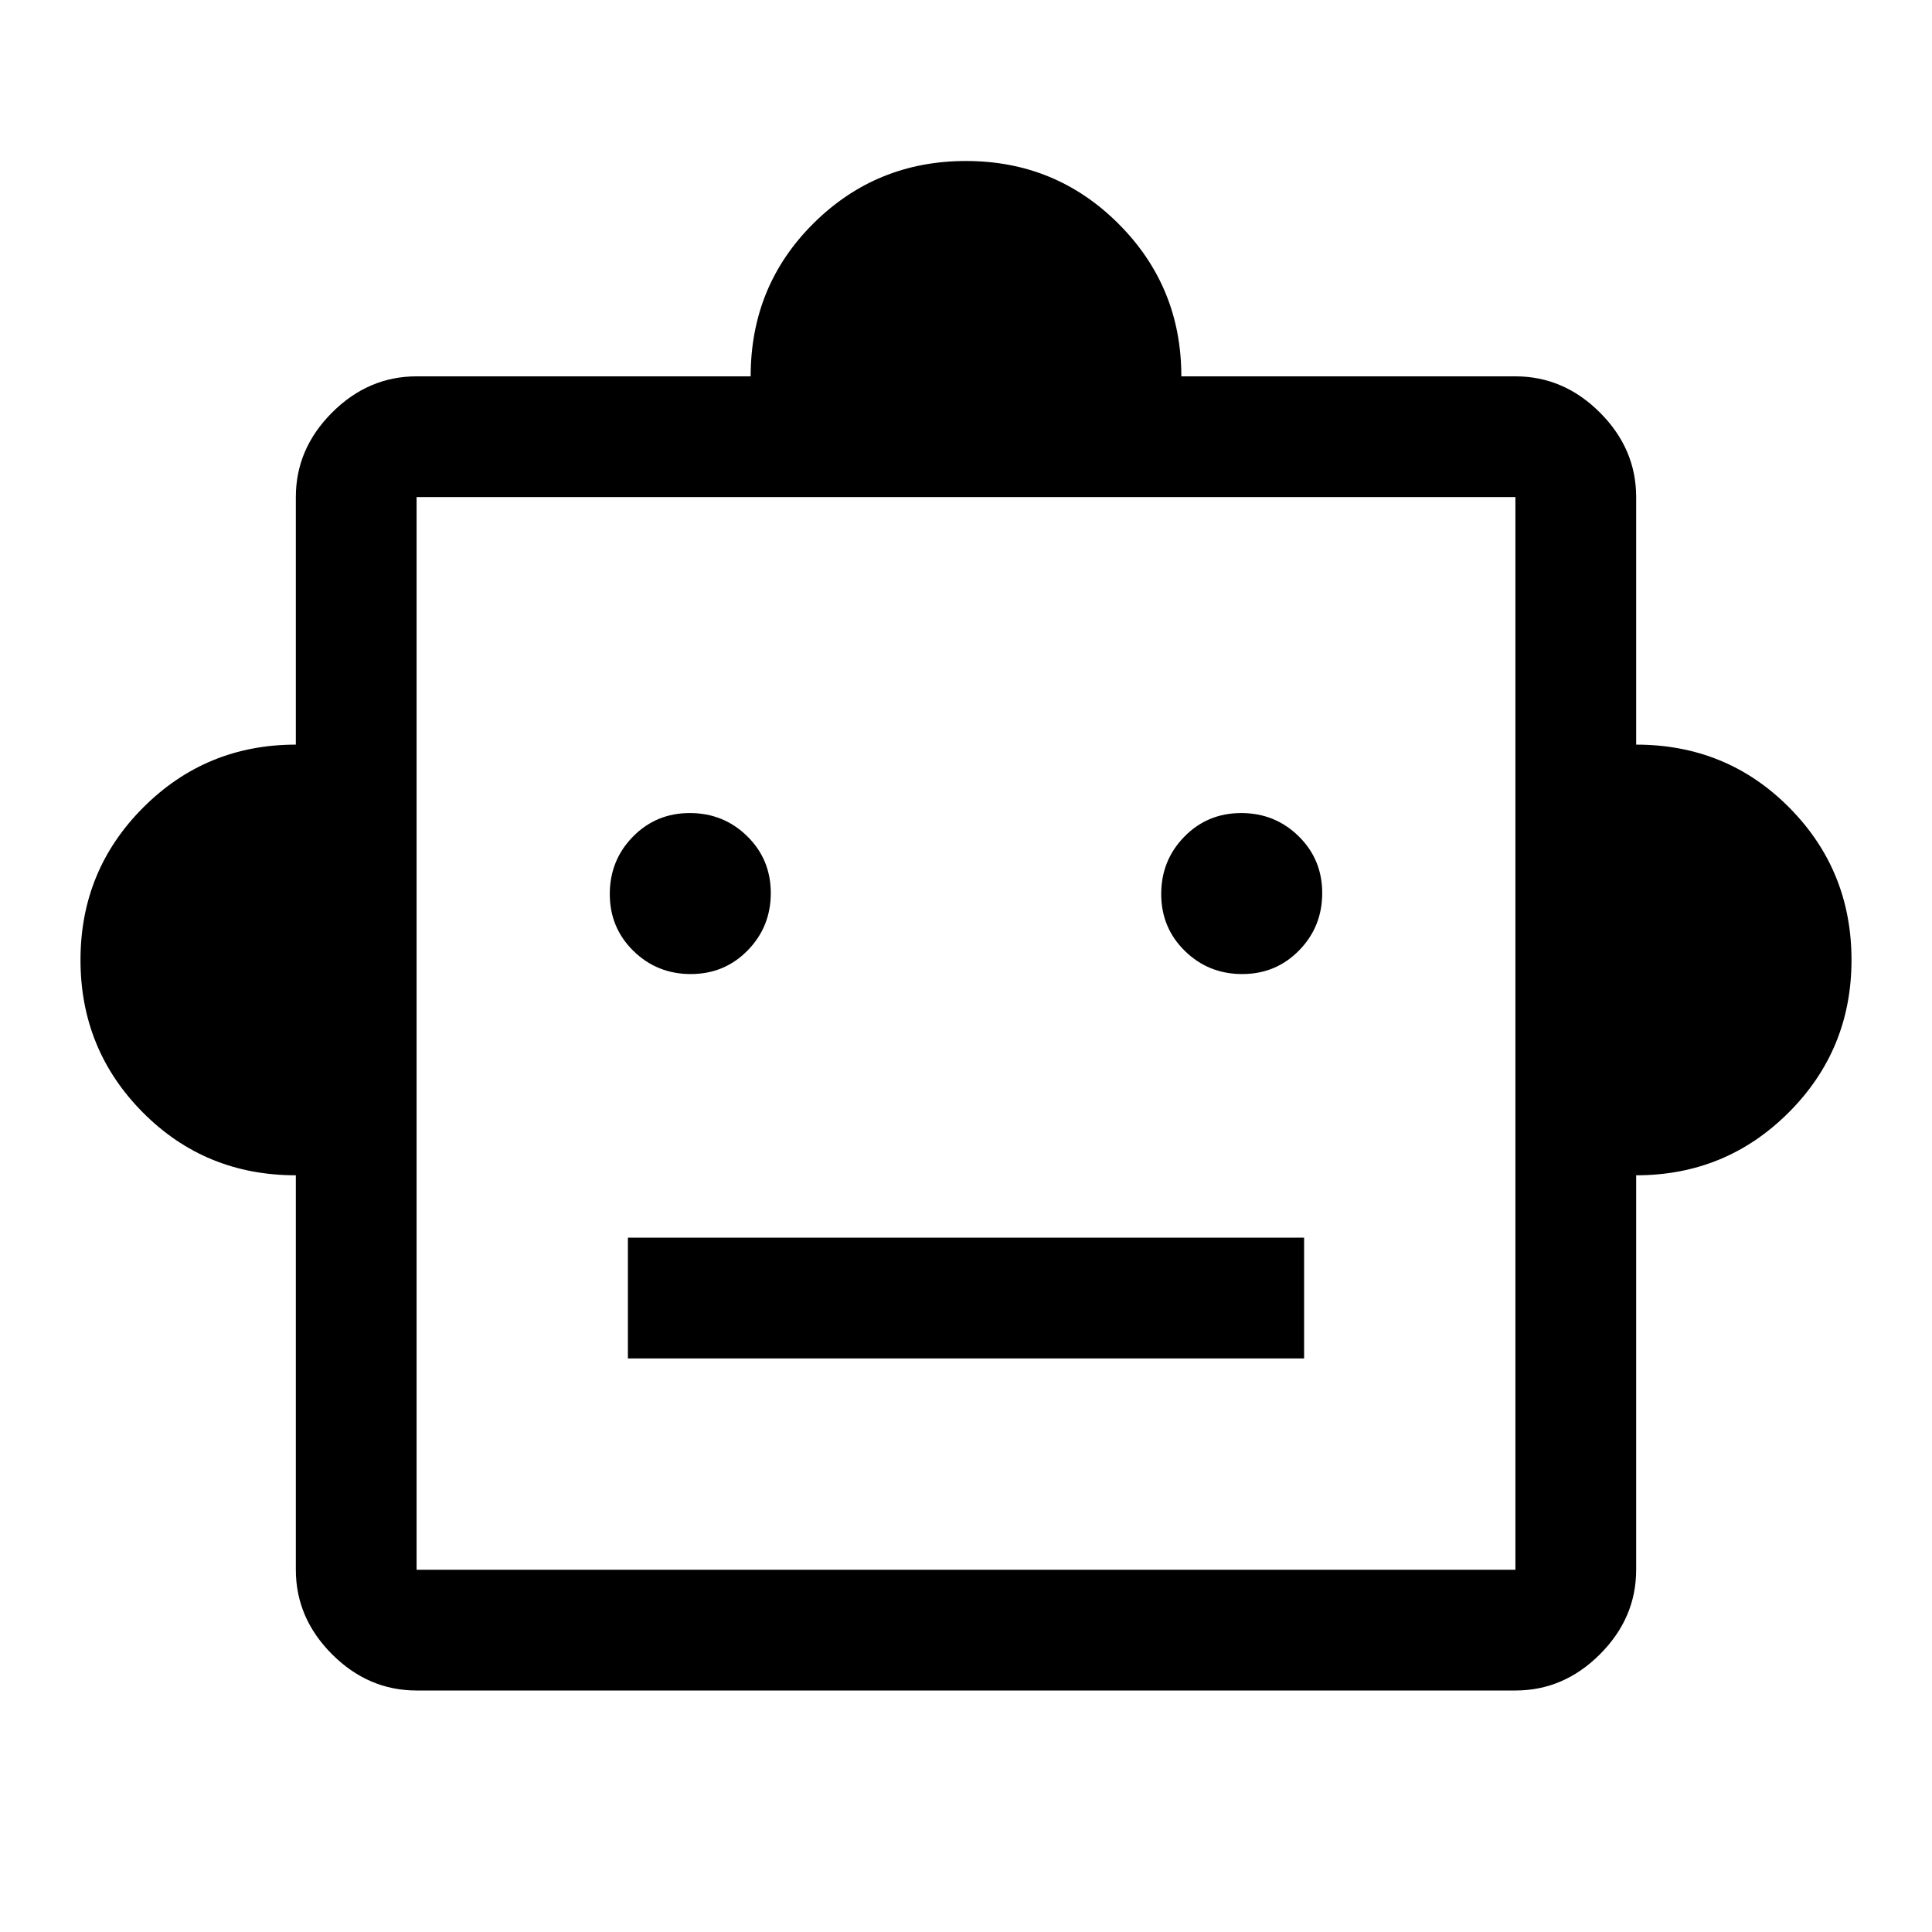
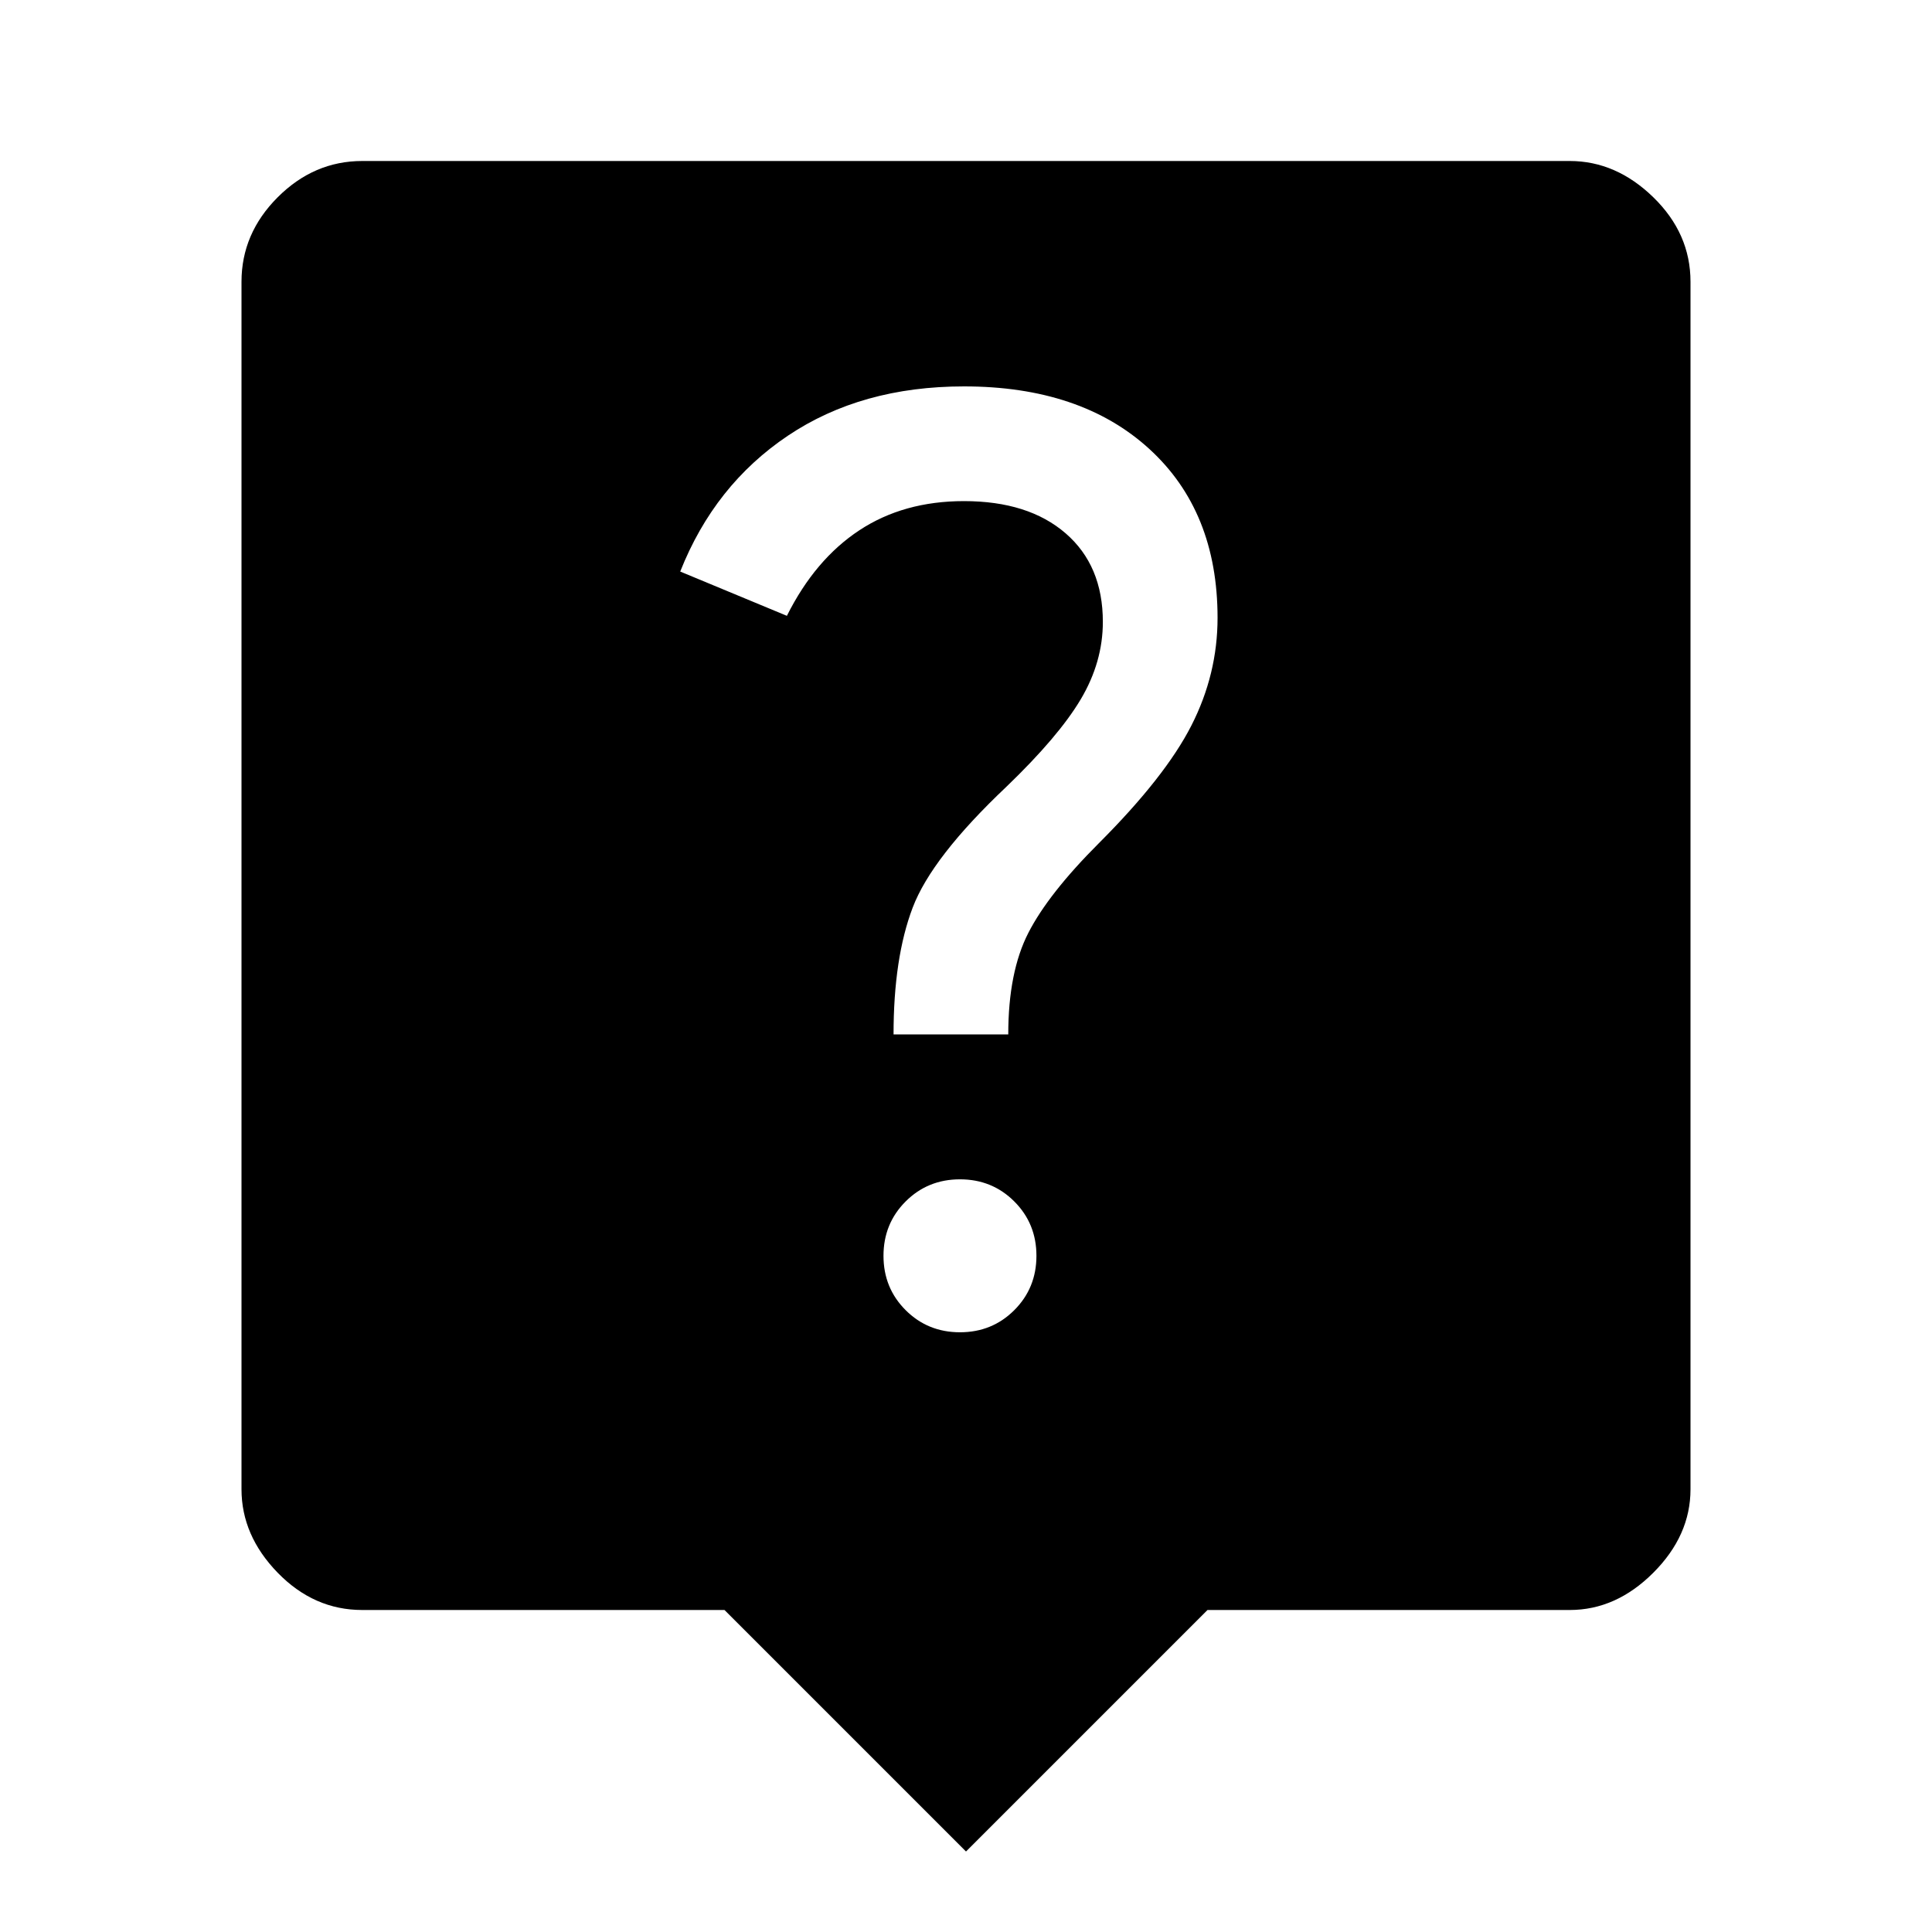
<svg xmlns="http://www.w3.org/2000/svg" height="48" viewBox="0 96 960 960" width="48">
-   <path d="M147 680q-45 0-76-31.208Q40 617.583 40 573t31.208-75.792Q102.417 466 147 466V343q0-24 18-42t42-18h166q0-45 31.208-76 31.209-31 75.792-31t75.792 31.208Q587 238.417 587 283h166q24 0 42 18t18 42v123q45 0 76 31.208 31 31.209 31 75.792t-31.208 75.792Q857.583 680 813 680v196q0 24-18 42t-42 18H207q-24 0-42-18t-18-42V680Zm196.235-100Q360 580 371.5 568.265q11.5-11.736 11.5-28.5Q383 523 371.265 511.5q-11.736-11.5-28.5-11.5Q326 500 314.5 511.735q-11.5 11.736-11.5 28.5Q303 557 314.735 568.5q11.736 11.5 28.5 11.5Zm274 0Q634 580 645.5 568.265q11.5-11.736 11.5-28.5Q657 523 645.265 511.5q-11.736-11.5-28.5-11.5Q600 500 588.5 511.735q-11.5 11.736-11.5 28.5Q577 557 588.735 568.5q11.736 11.5 28.5 11.5ZM312 771h336v-60H312v60ZM207 876h546V343H207v533Zm0 0V343v533Z" />
+   <path d="M480 1016 360 896H180q-24 0-42-18.5T120 836V236q0-24 18-42t42-18h600q23 0 41.5 18t18.5 42v600q0 23-18.5 41.5T780 896H600l-120 120Zm21-406q0-31 10-50.5t35-44.5q33-33 46-58.5t13-53.5q0-53-34-84t-92-31q-51 0-87.5 24.5T338 380l53 22q14-28 36-42.5t52-14.5q32 0 50.5 16t18.5 44q0 20-11 38.5T500 487q-37 35-46.5 60t-9.5 63h57Zm-24 148q16 0 27-11t11-27q0-16-11-27t-27-11q-16 0-27 11t-11 27q0 16 11 27t27 11Z" />
</svg>
